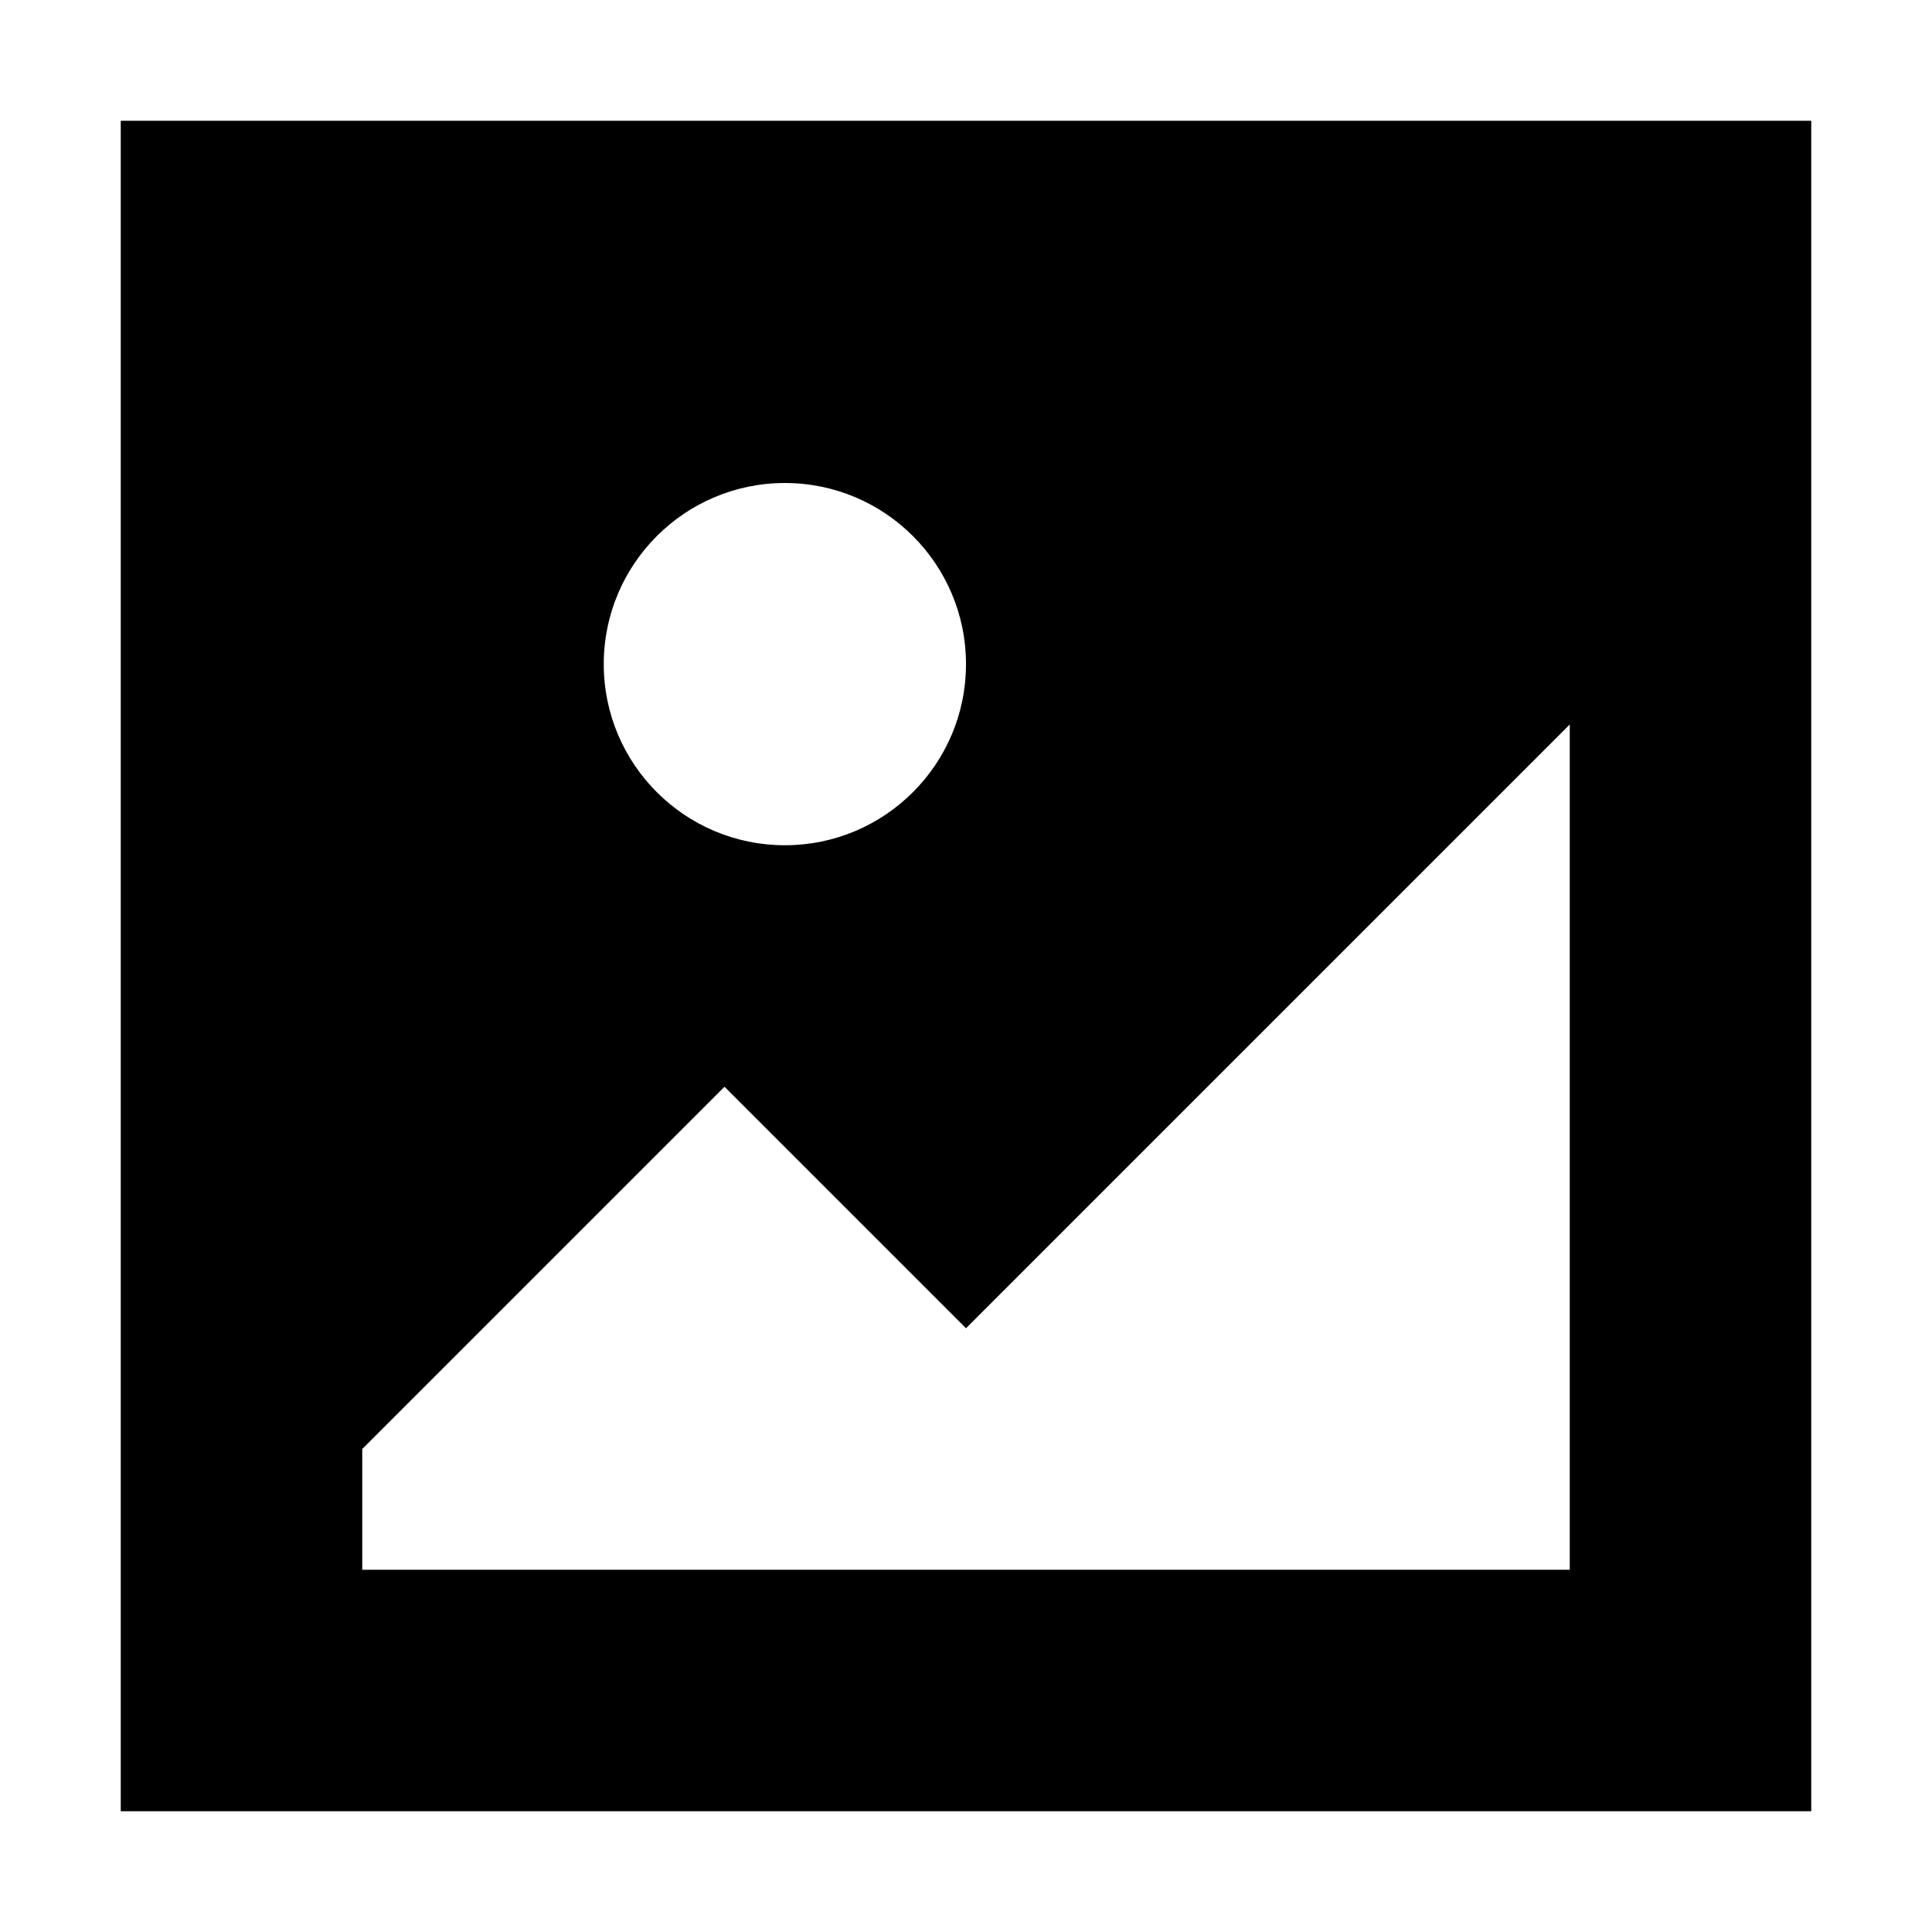
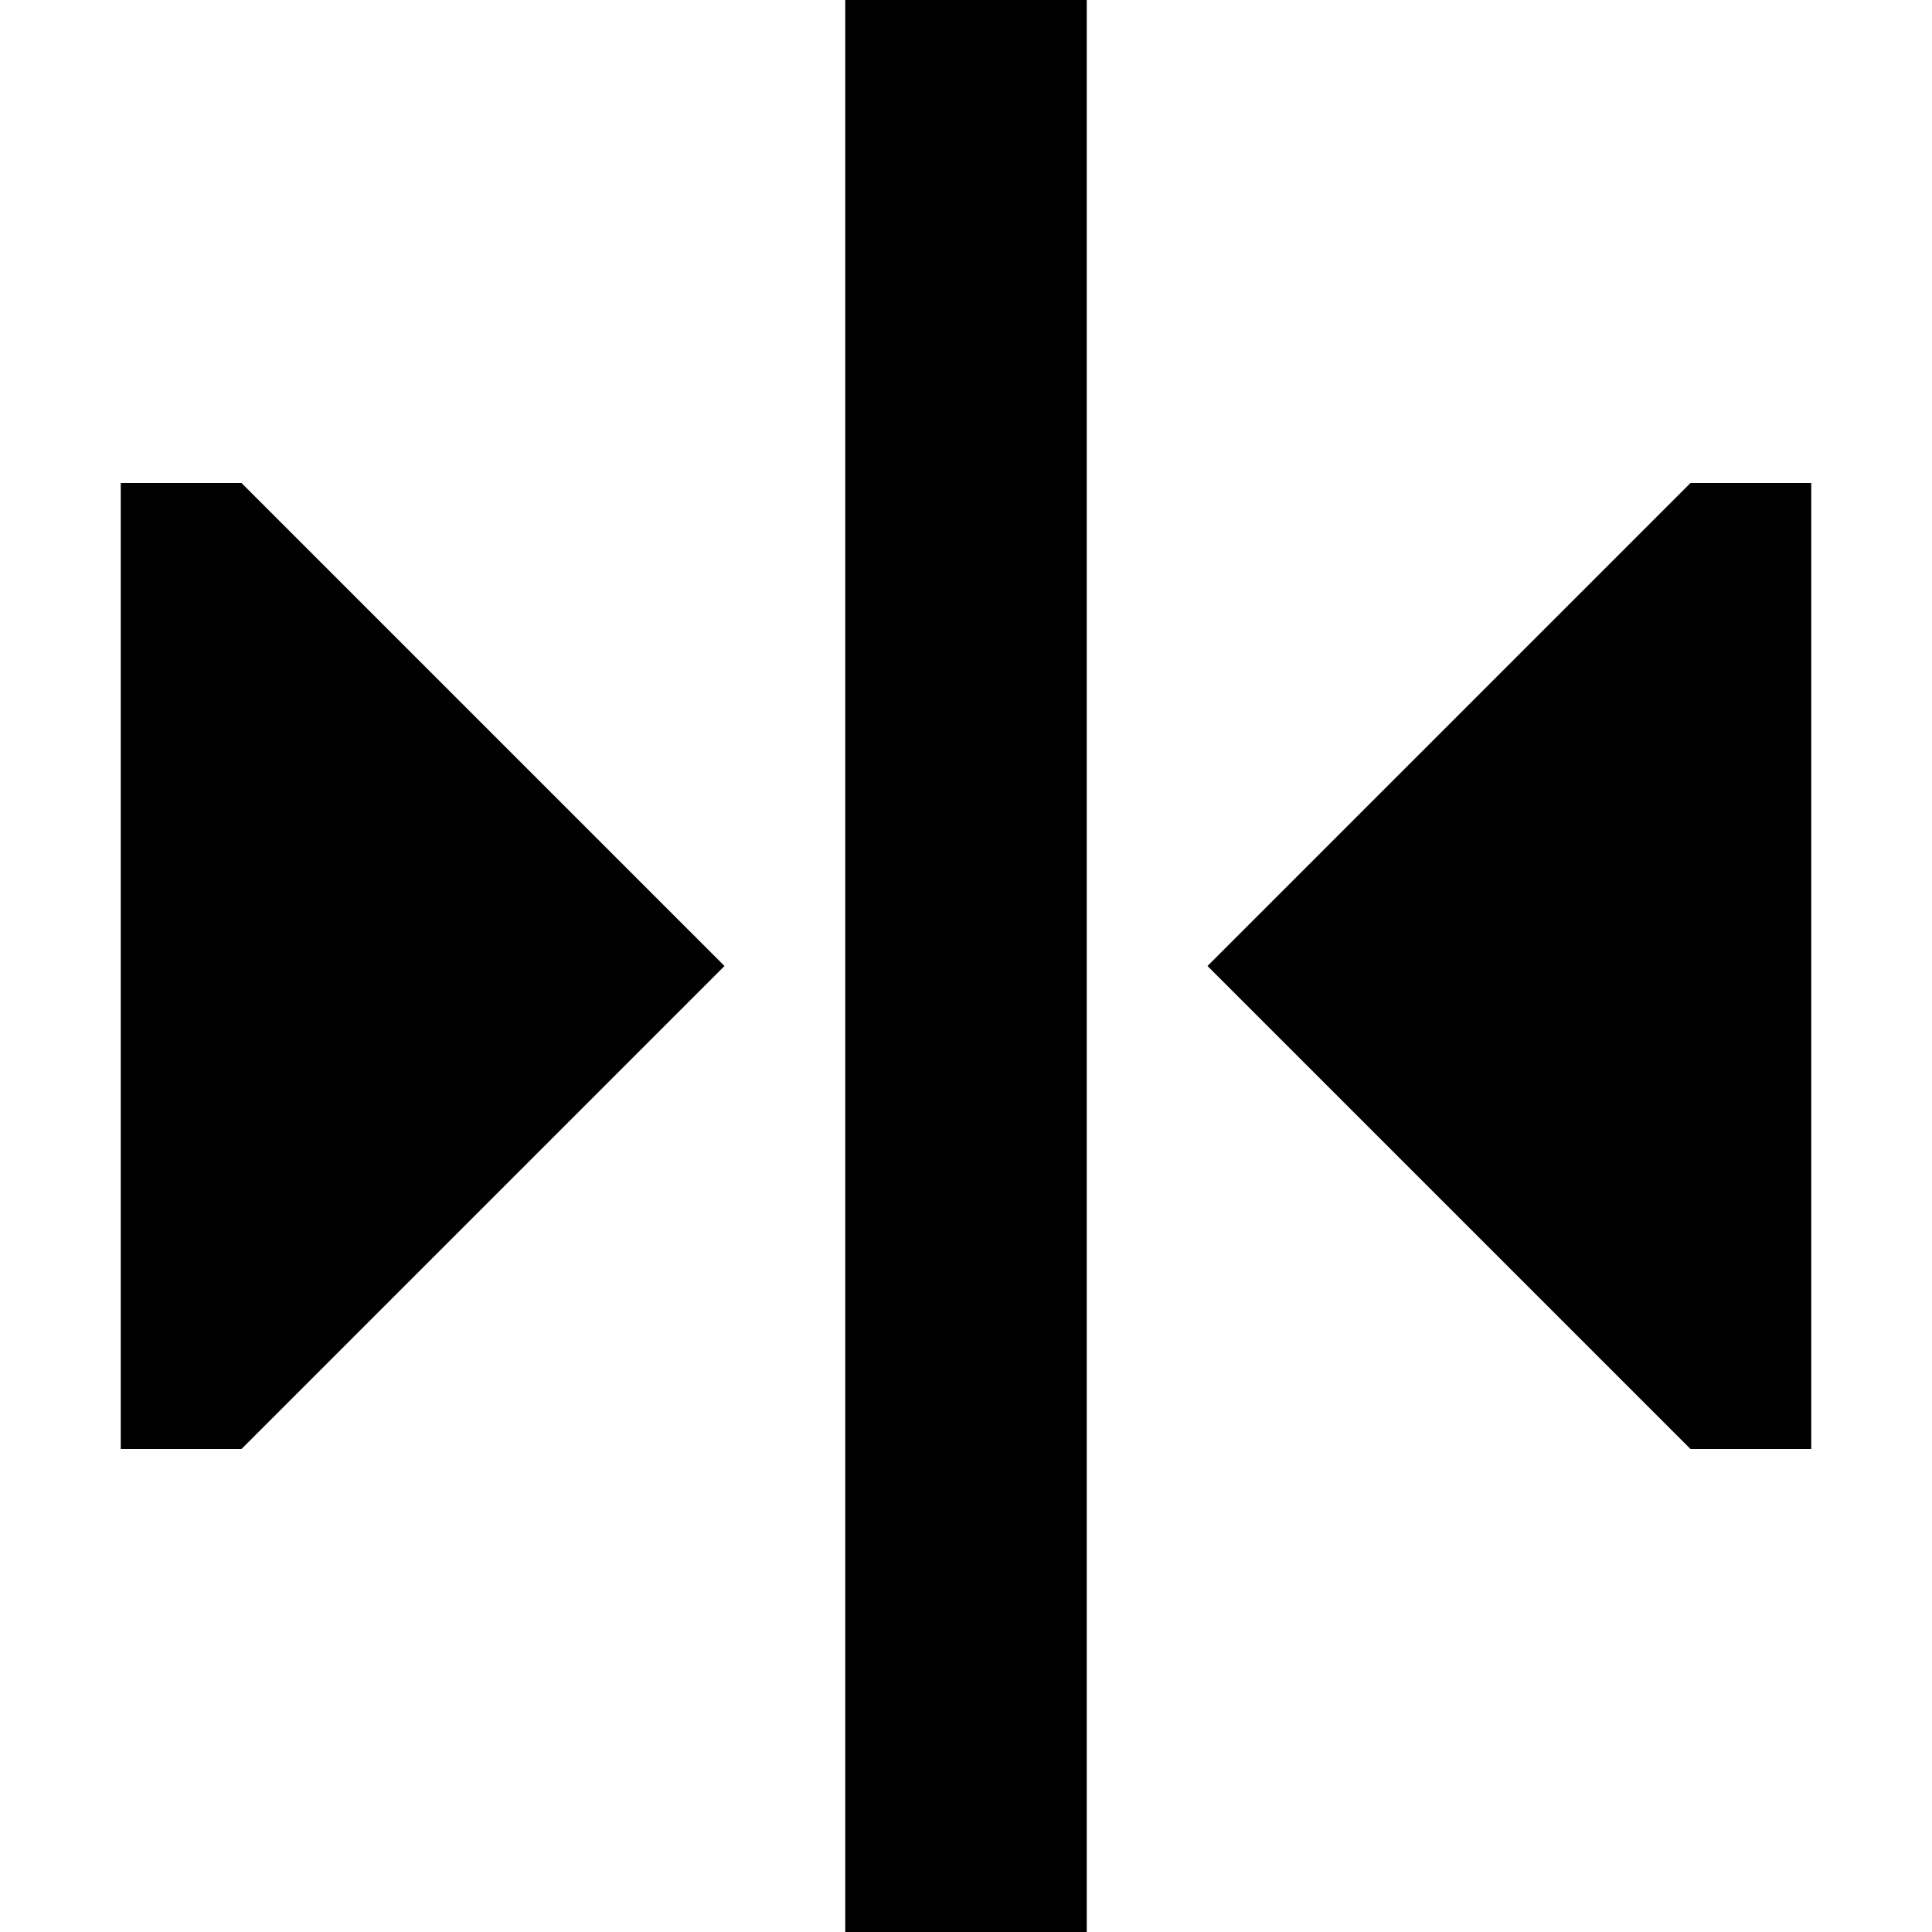
<svg xmlns="http://www.w3.org/2000/svg" width="800px" height="800px" viewBox="0 0 16 16" fill="none">
-   <path fill-rule="evenodd" clip-rule="evenodd" d="M1 1H15V15H1V1ZM6 9L8 11L13 6V13H3V12L6 9ZM6.5 7C7.328 7 8 6.328 8 5.5C8 4.672 7.328 4 6.5 4C5.672 4 5 4.672 5 5.5C5 6.328 5.672 7 6.5 7Z" fill="#000000" />
+   <path d="M7 16V0H9V16H7Z" fill="#000000" />
+   <path d="M15 12H14L10 8L14 4H15L15 12Z" fill="#000000" />
+   <path d="M2 12H1L1 4H2L6 8L2 12Z" fill="#000000" />
</svg>
